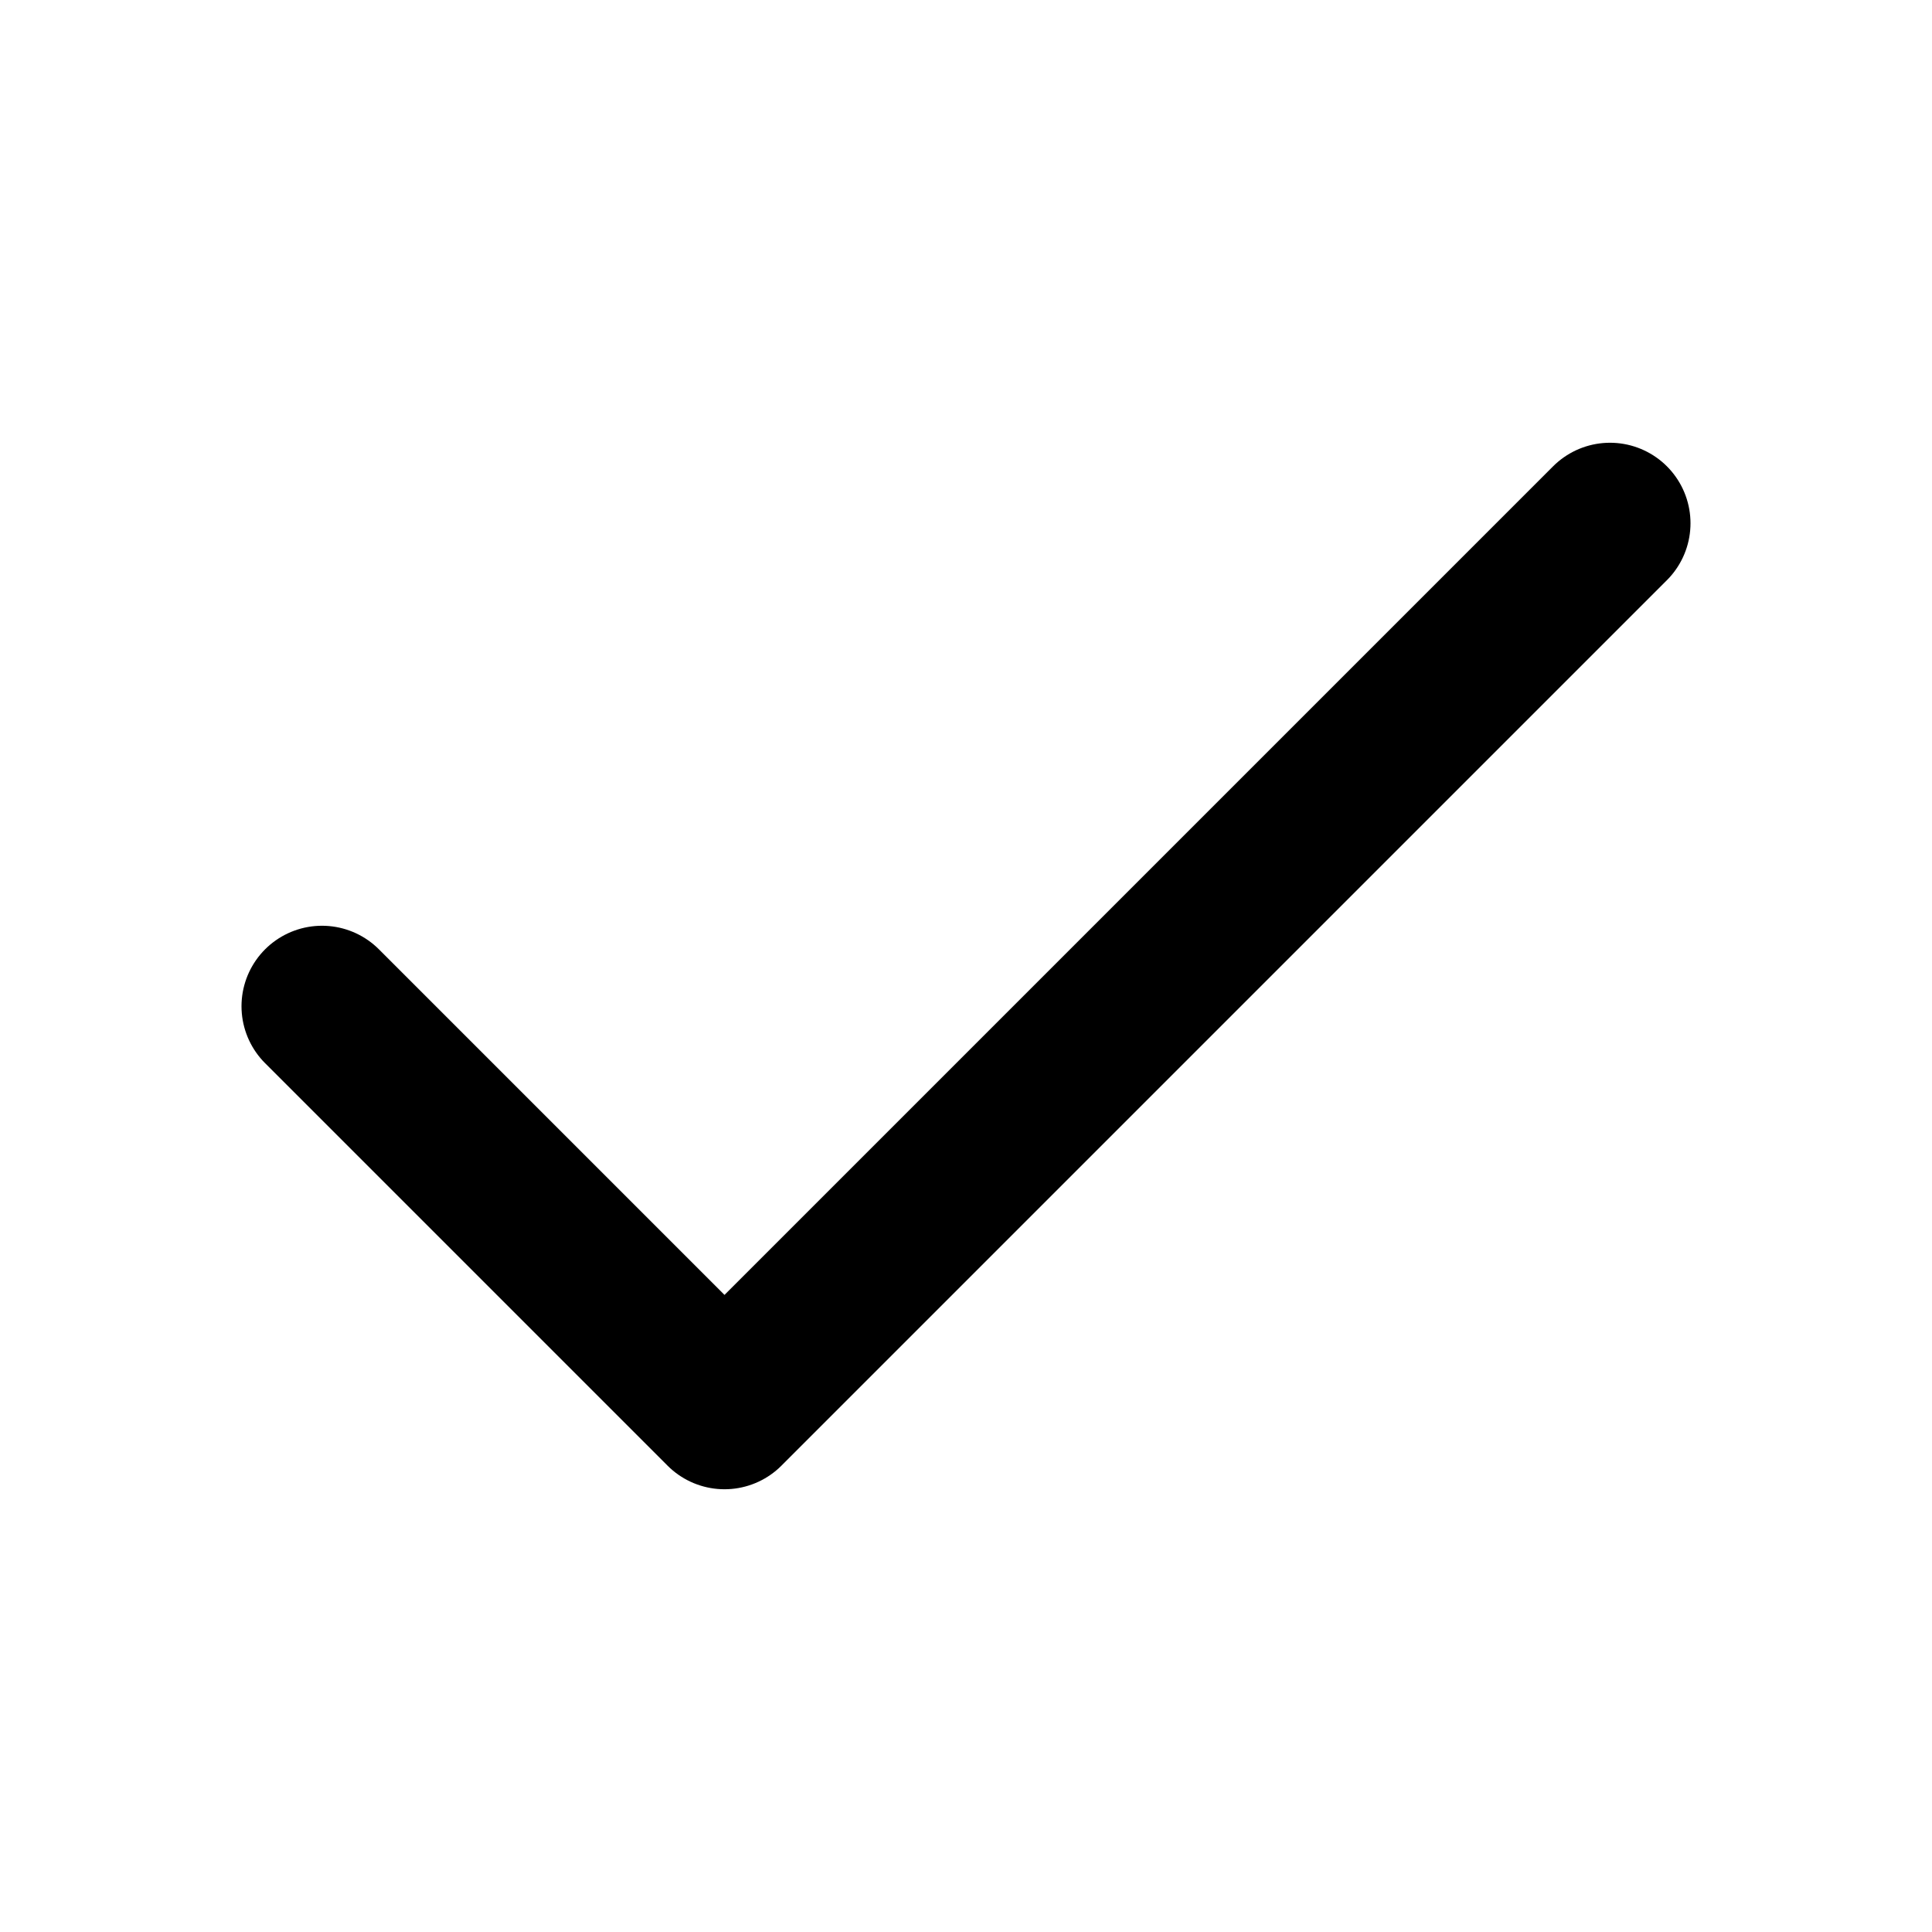
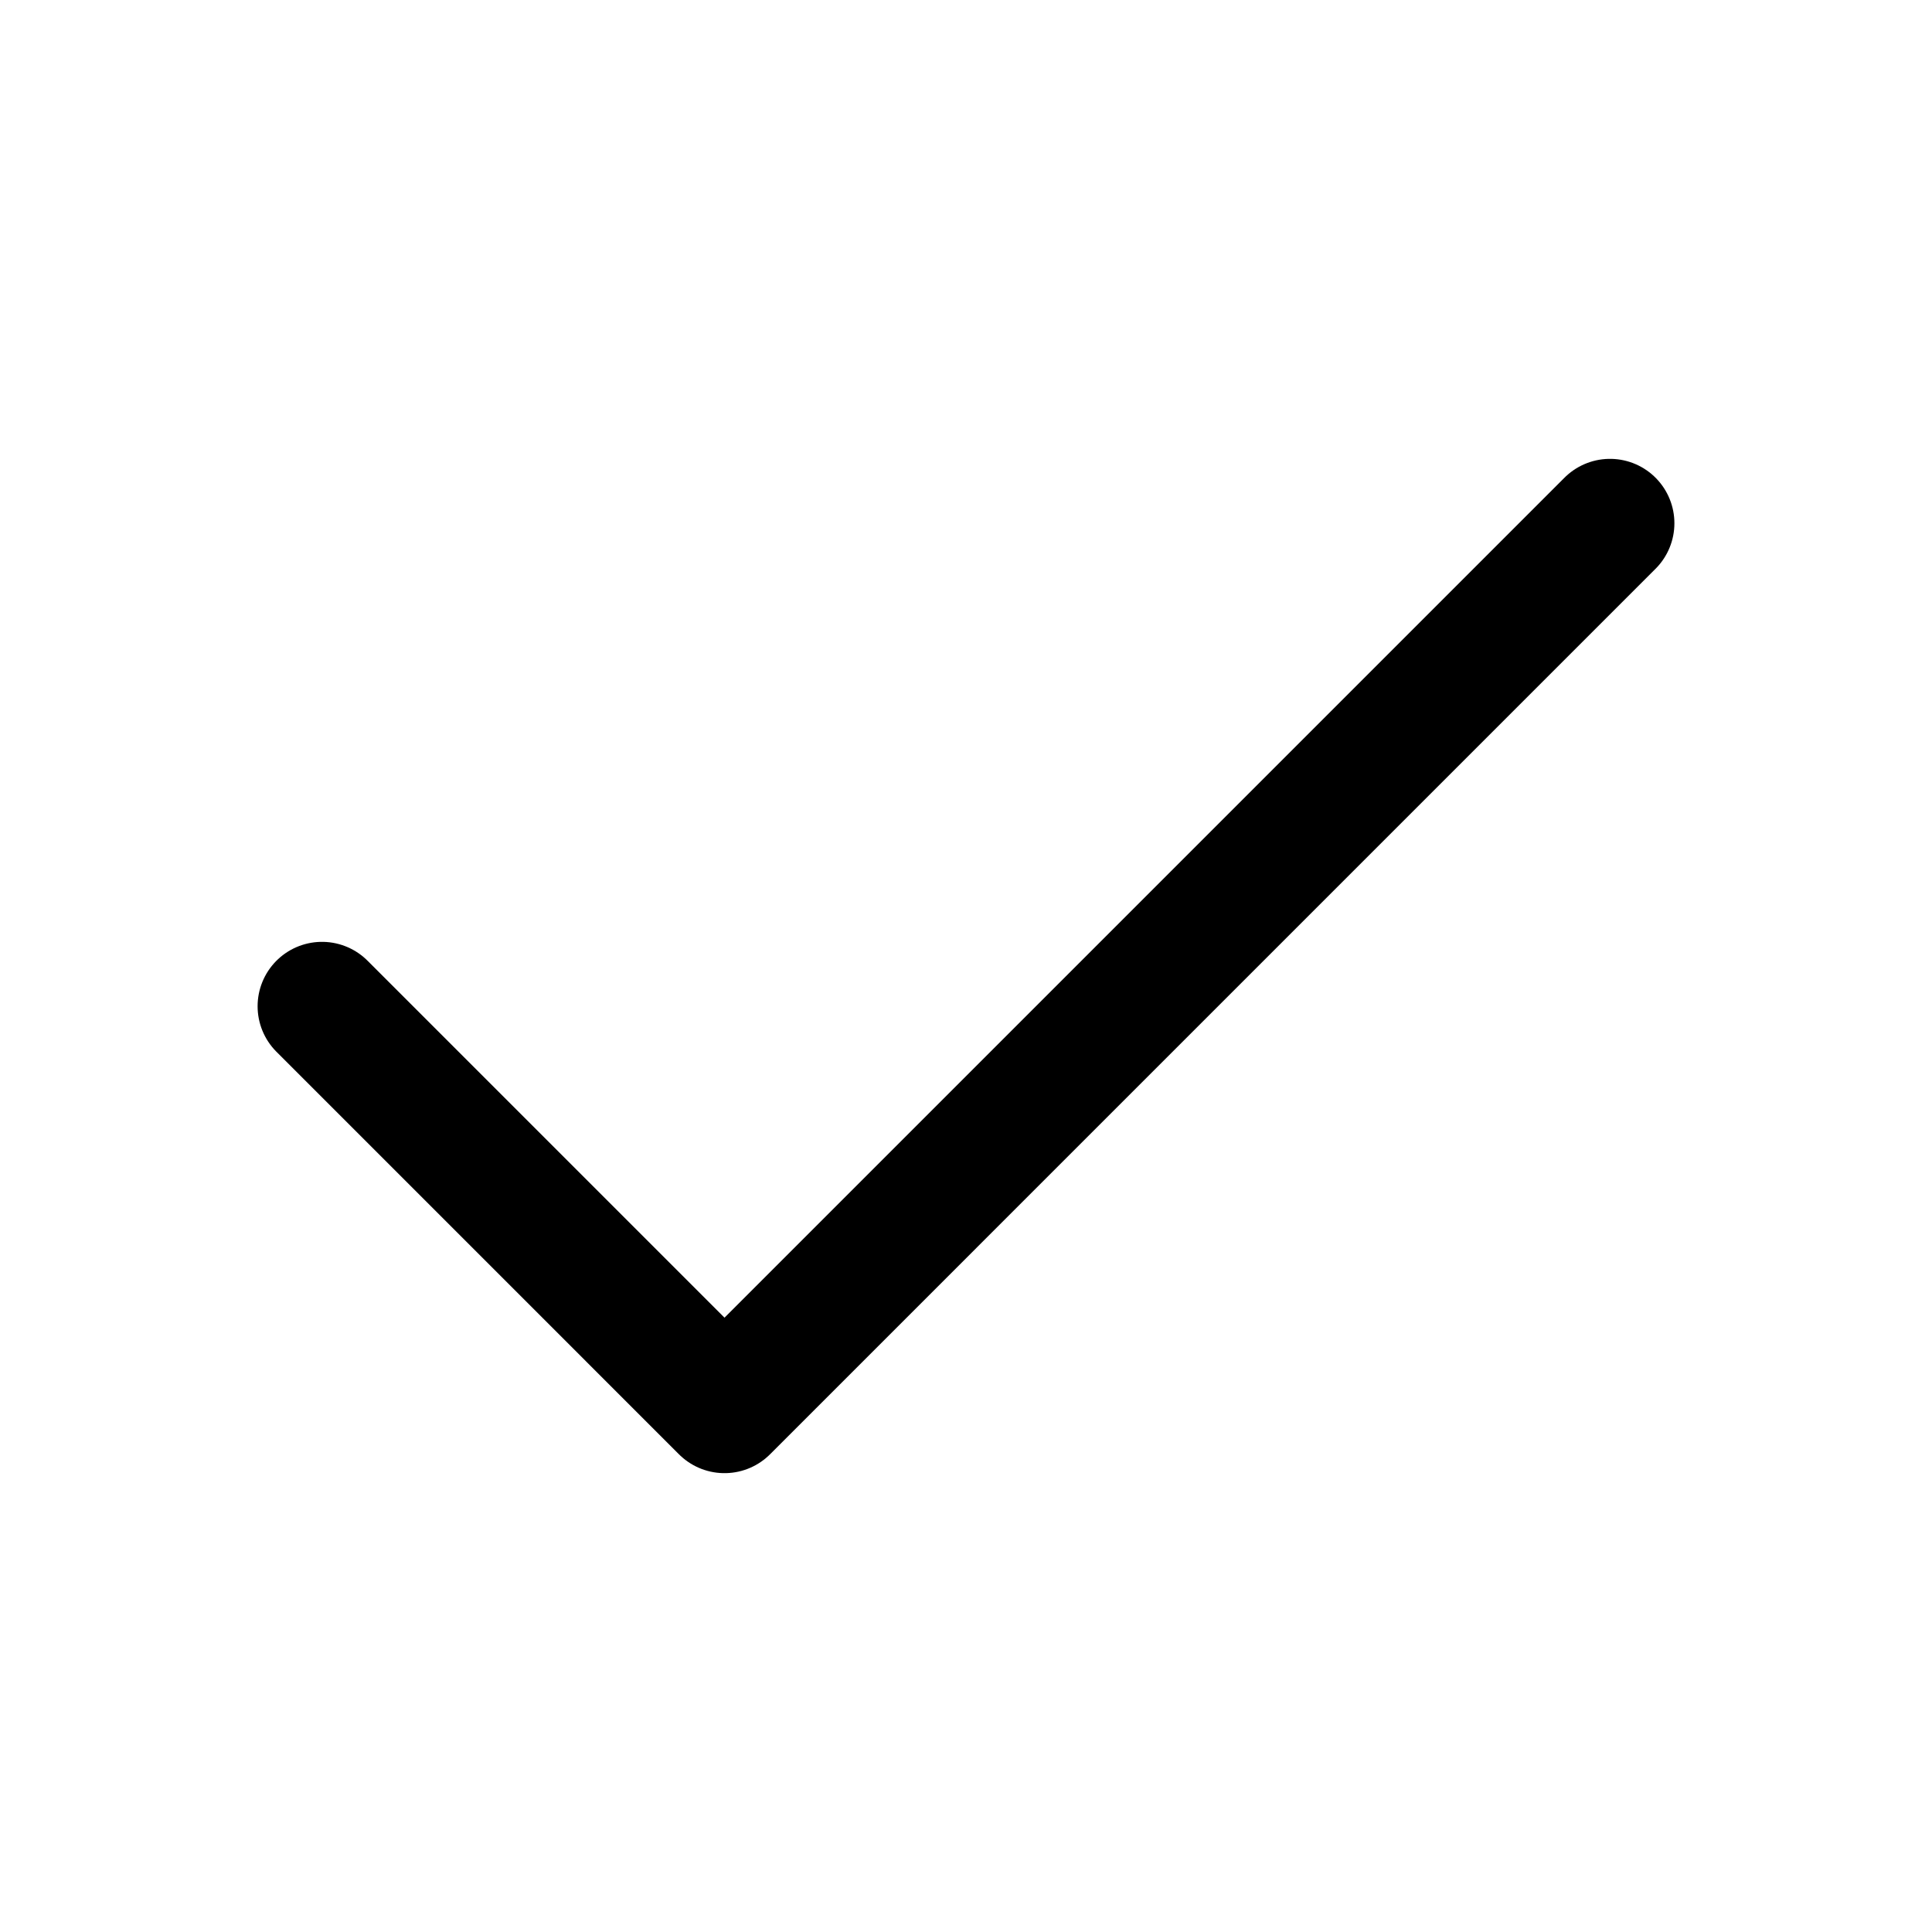
<svg xmlns="http://www.w3.org/2000/svg" viewBox="0 0 24 24" fill="none">
-   <path d="M20,6.5l-11,11l-5-5" stroke="currentColor" stroke-width="2" stroke-linecap="round" stroke-linejoin="round" />
+   <path d="M20,6.5l-11,11l-5-5" stroke="currentColor" vector-effect="non-scaling-stroke" stroke-width="1.6" stroke-linecap="round" stroke-linejoin="round" />
</svg>
